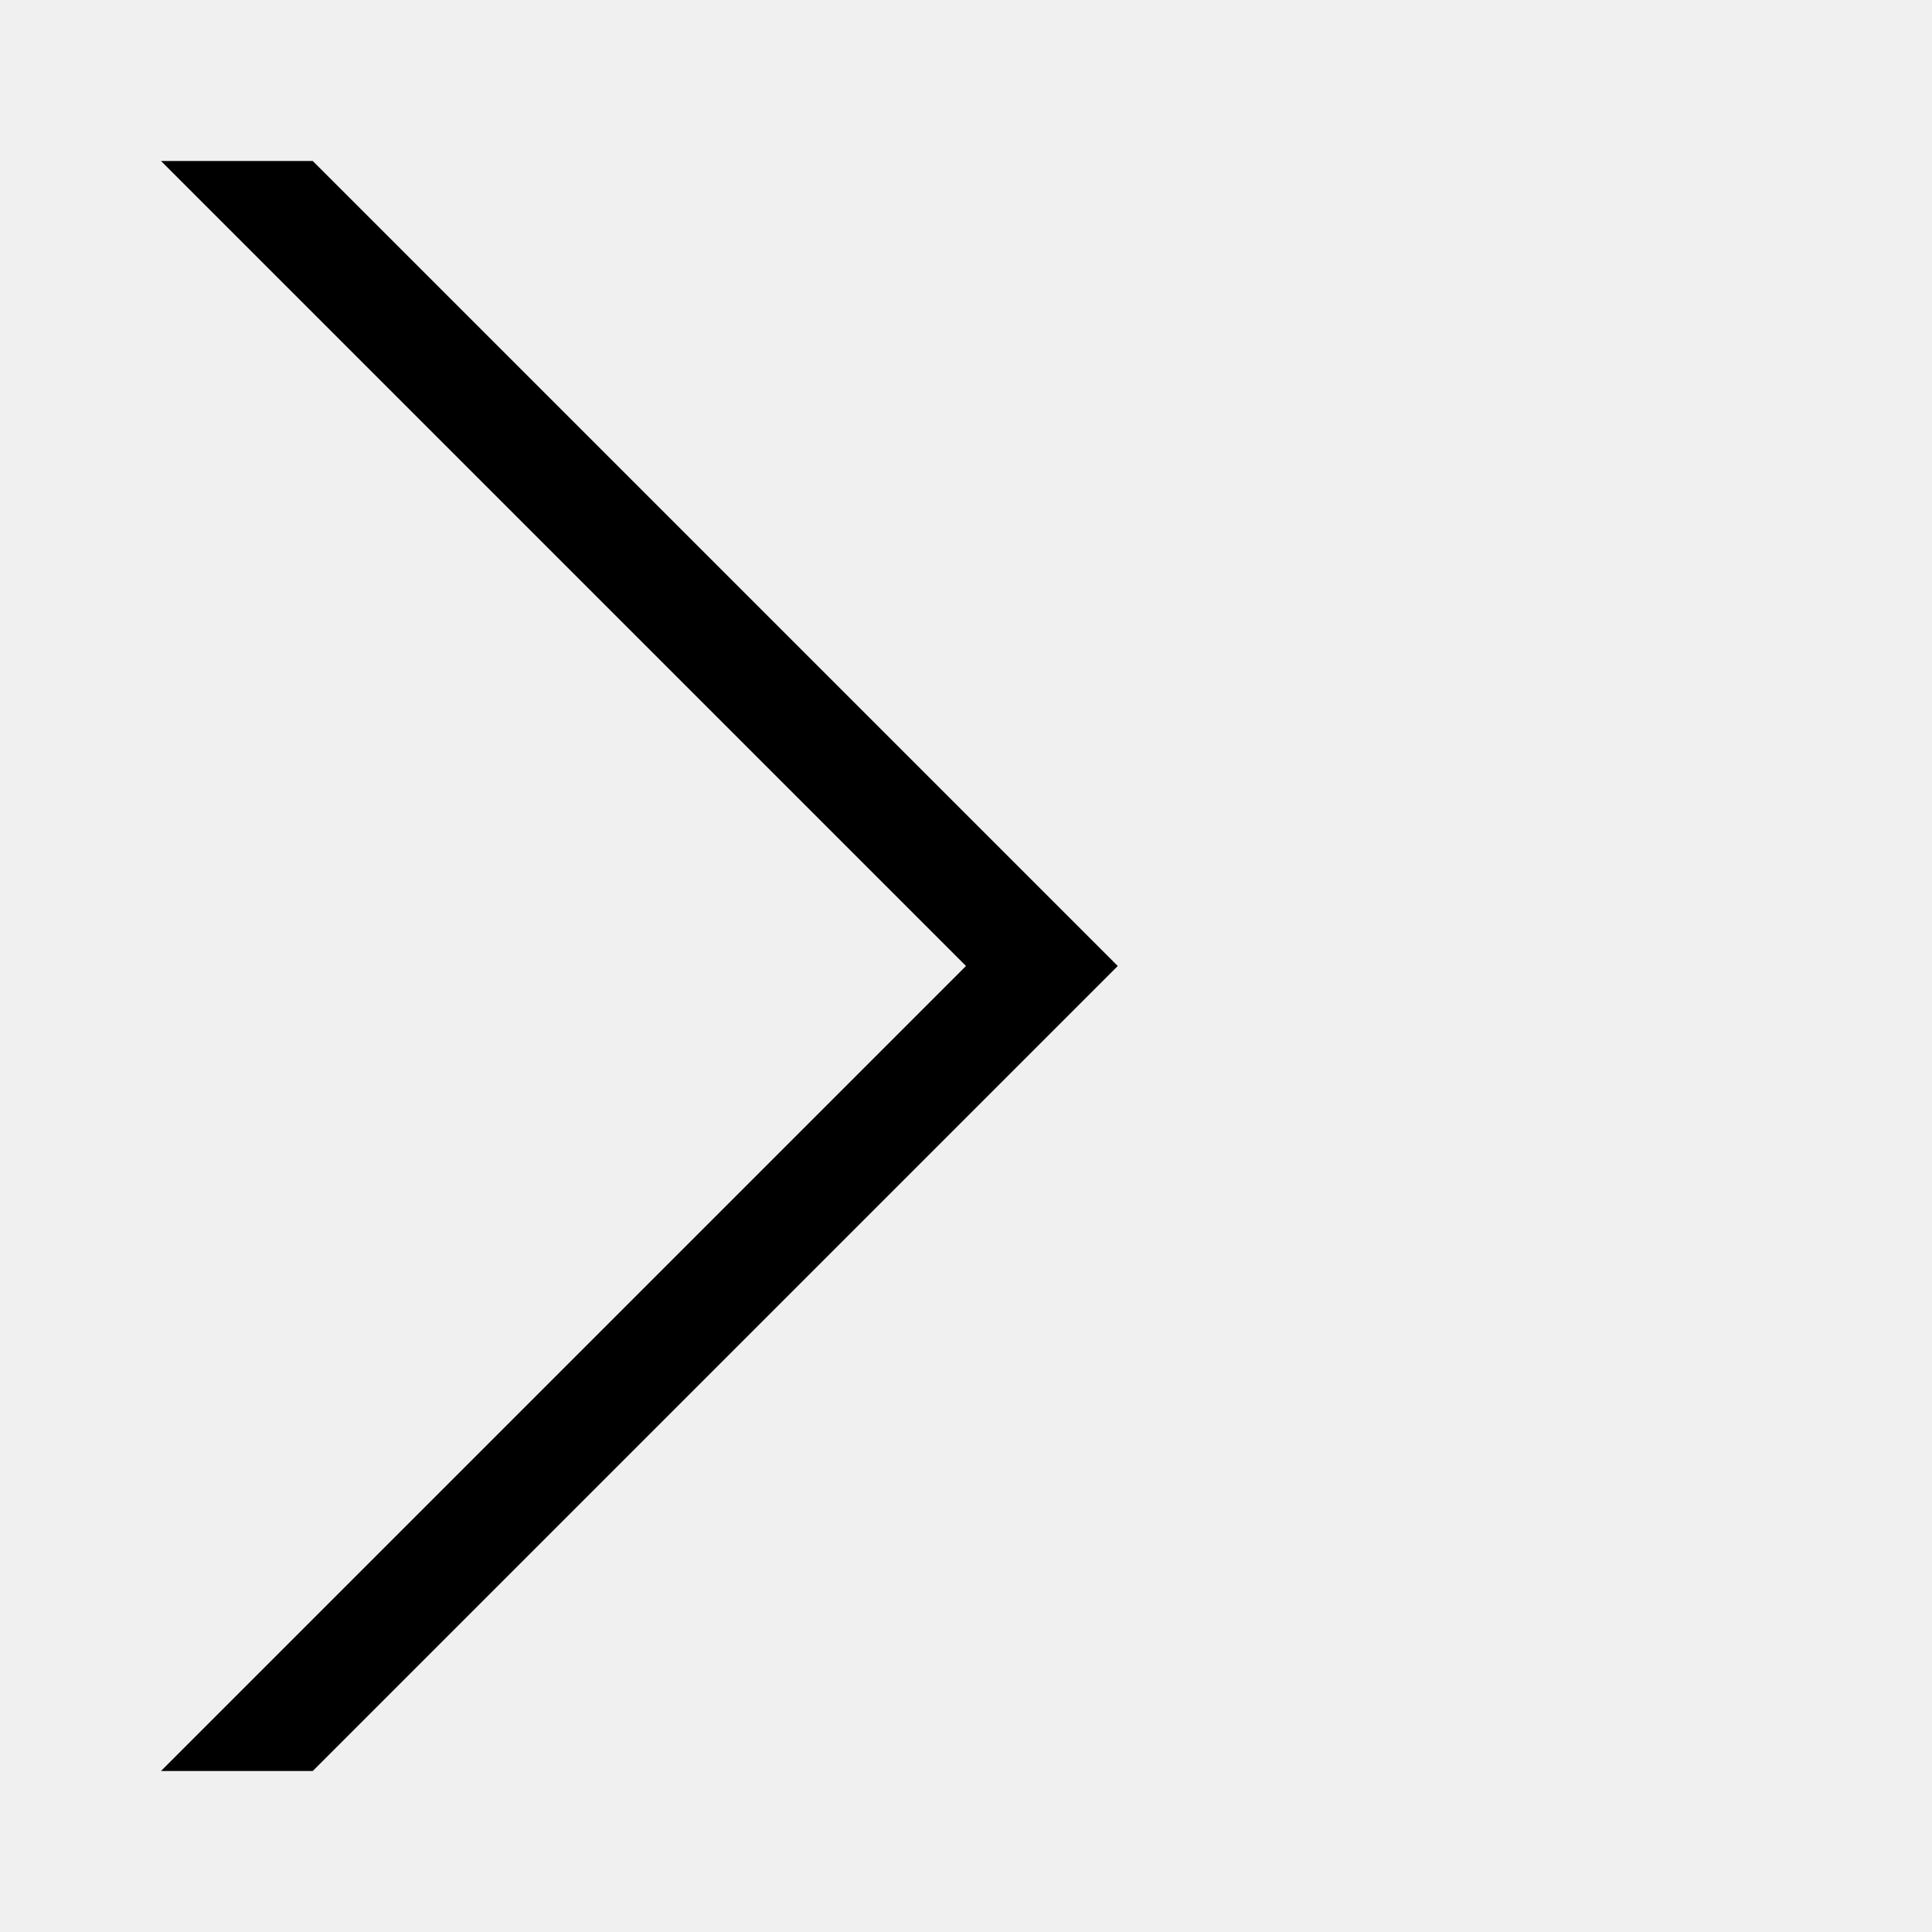
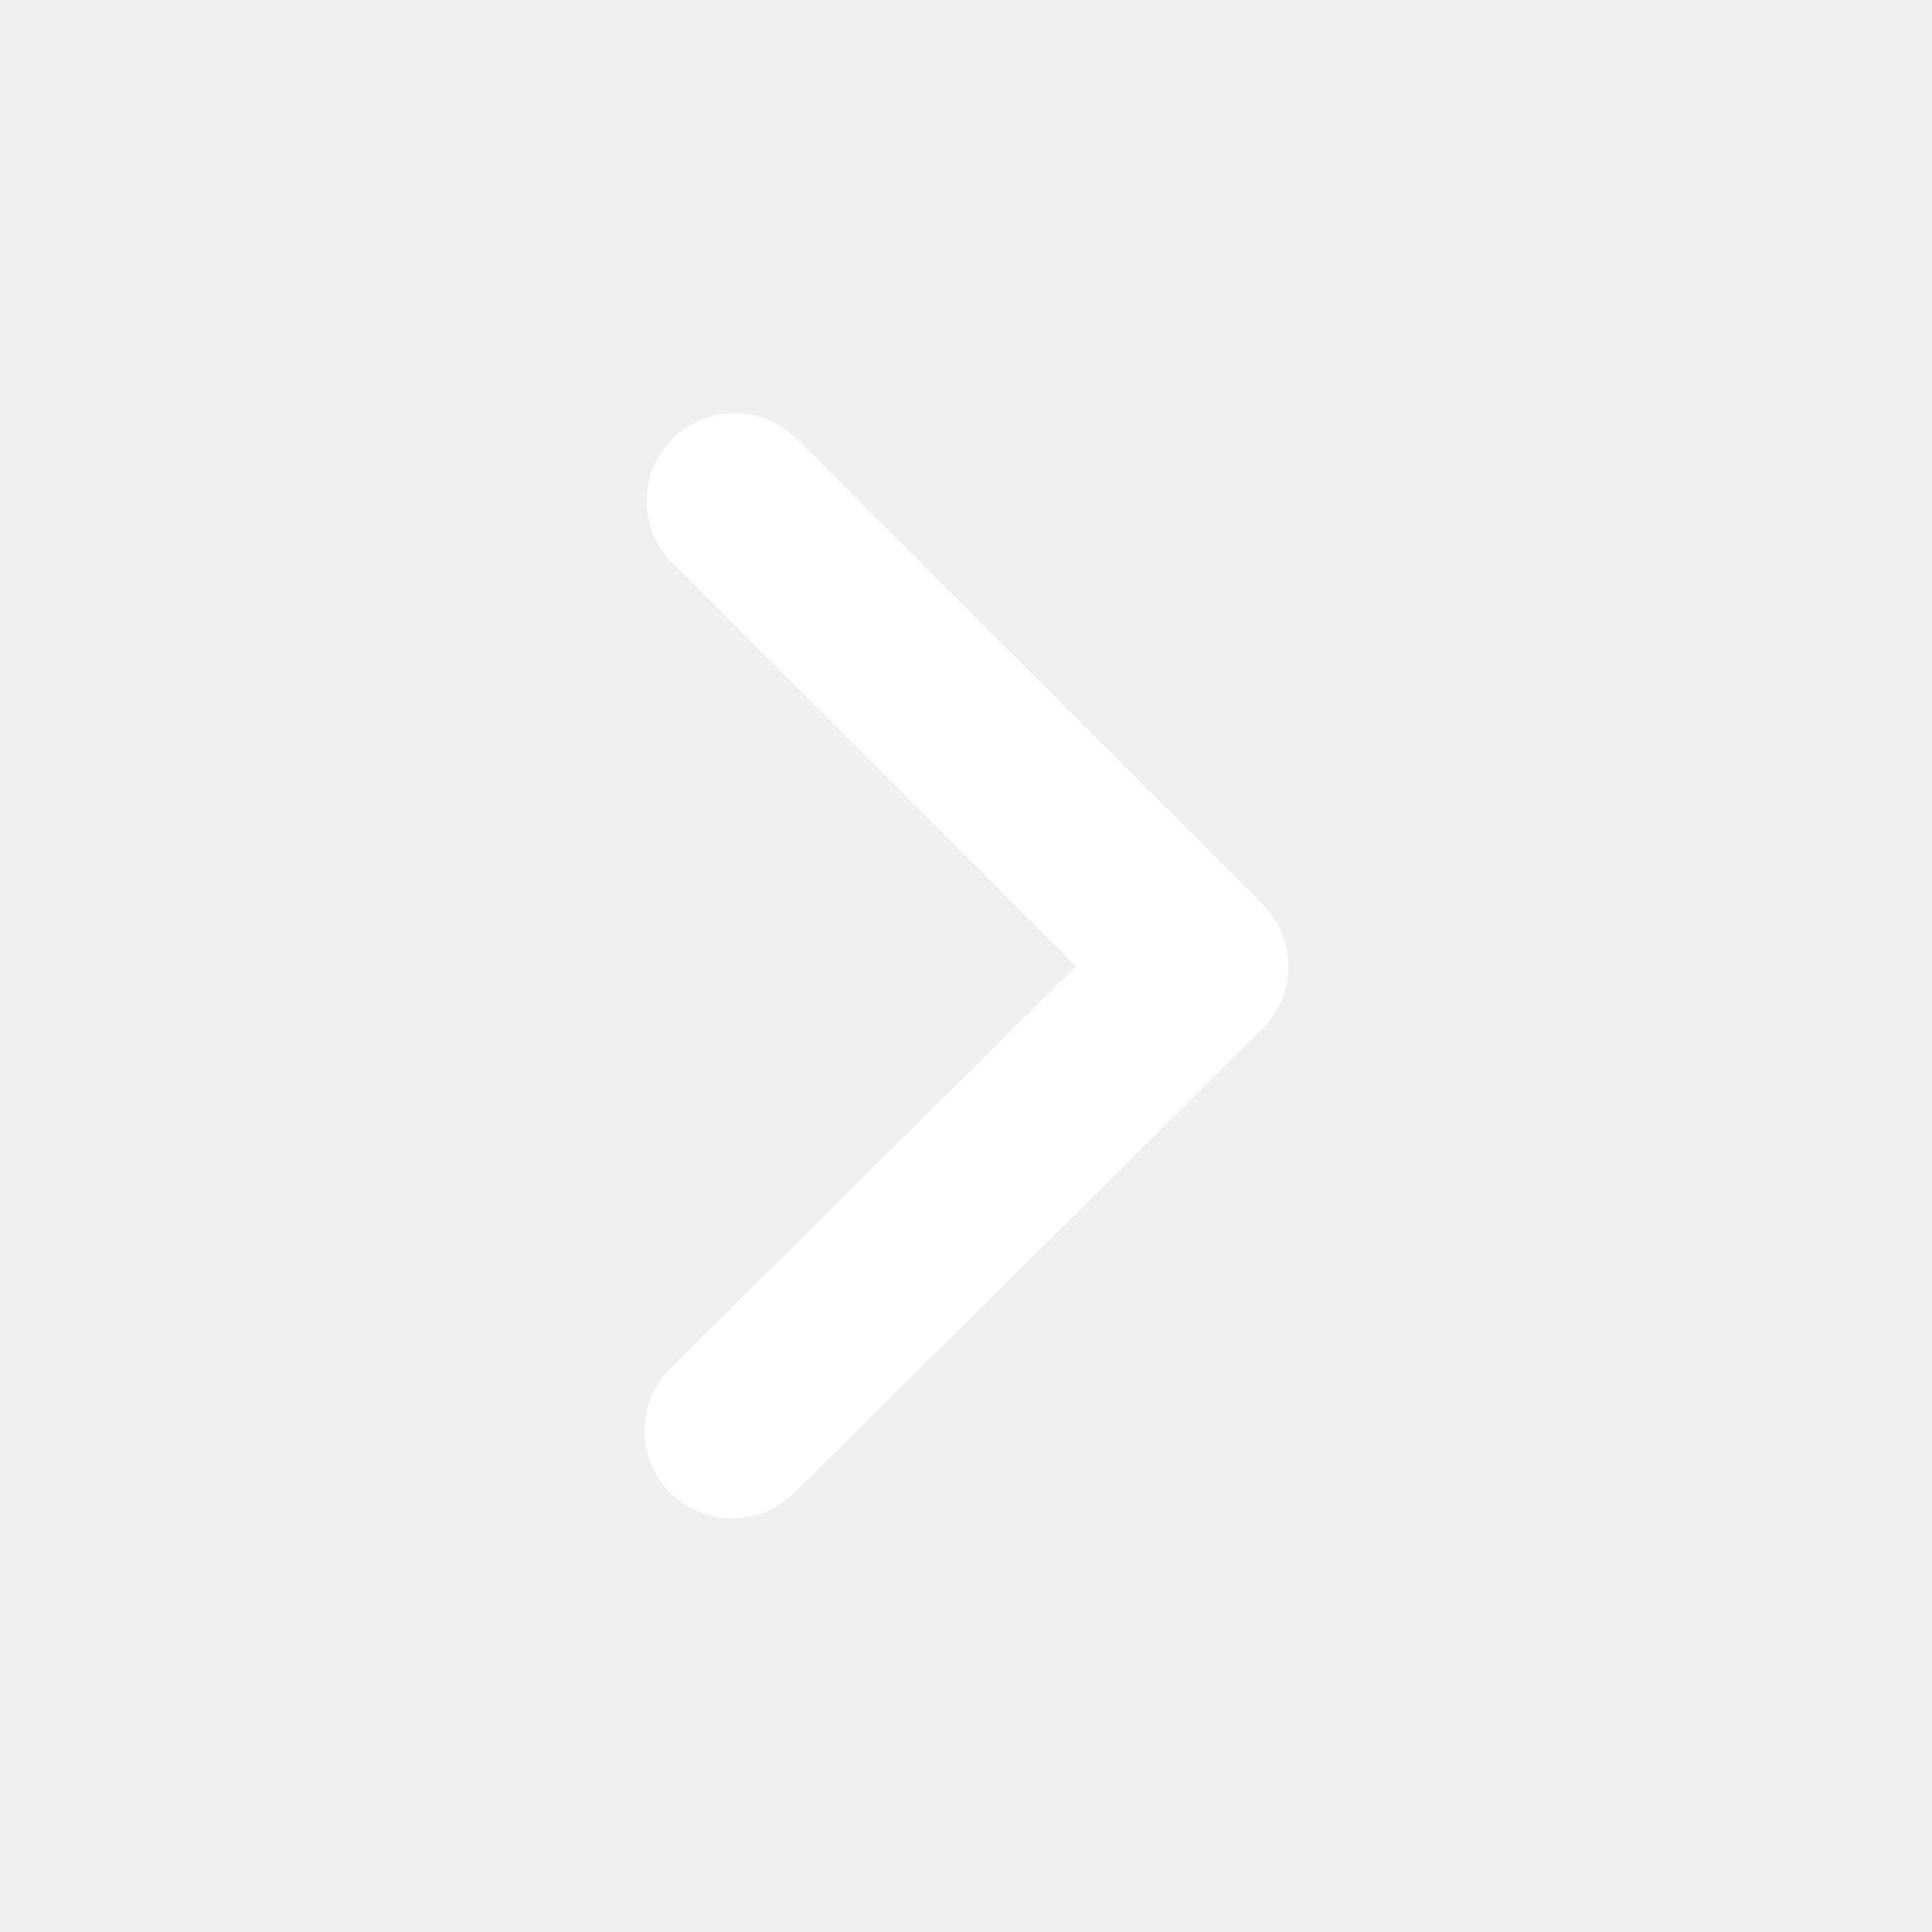
- <svg xmlns="http://www.w3.org/2000/svg" viewBox="66.058 426 24 24" width="24" height="24" fill="currentColor">
-   <path d="M68.058 448L78.058 438L68.058 428L69.943 428L79.943 438L69.943 448L68.058 448" fill="currentColor" />
+ <svg xmlns="http://www.w3.org/2000/svg" width="44" height="44" viewBox="0 0 44 44">
+   <path d="M16.68 32.58L27.34 22.01L16.73 11.41" stroke="white" stroke-width="4" fill="none" stroke-linecap="round" stroke-linejoin="round" />
</svg>
